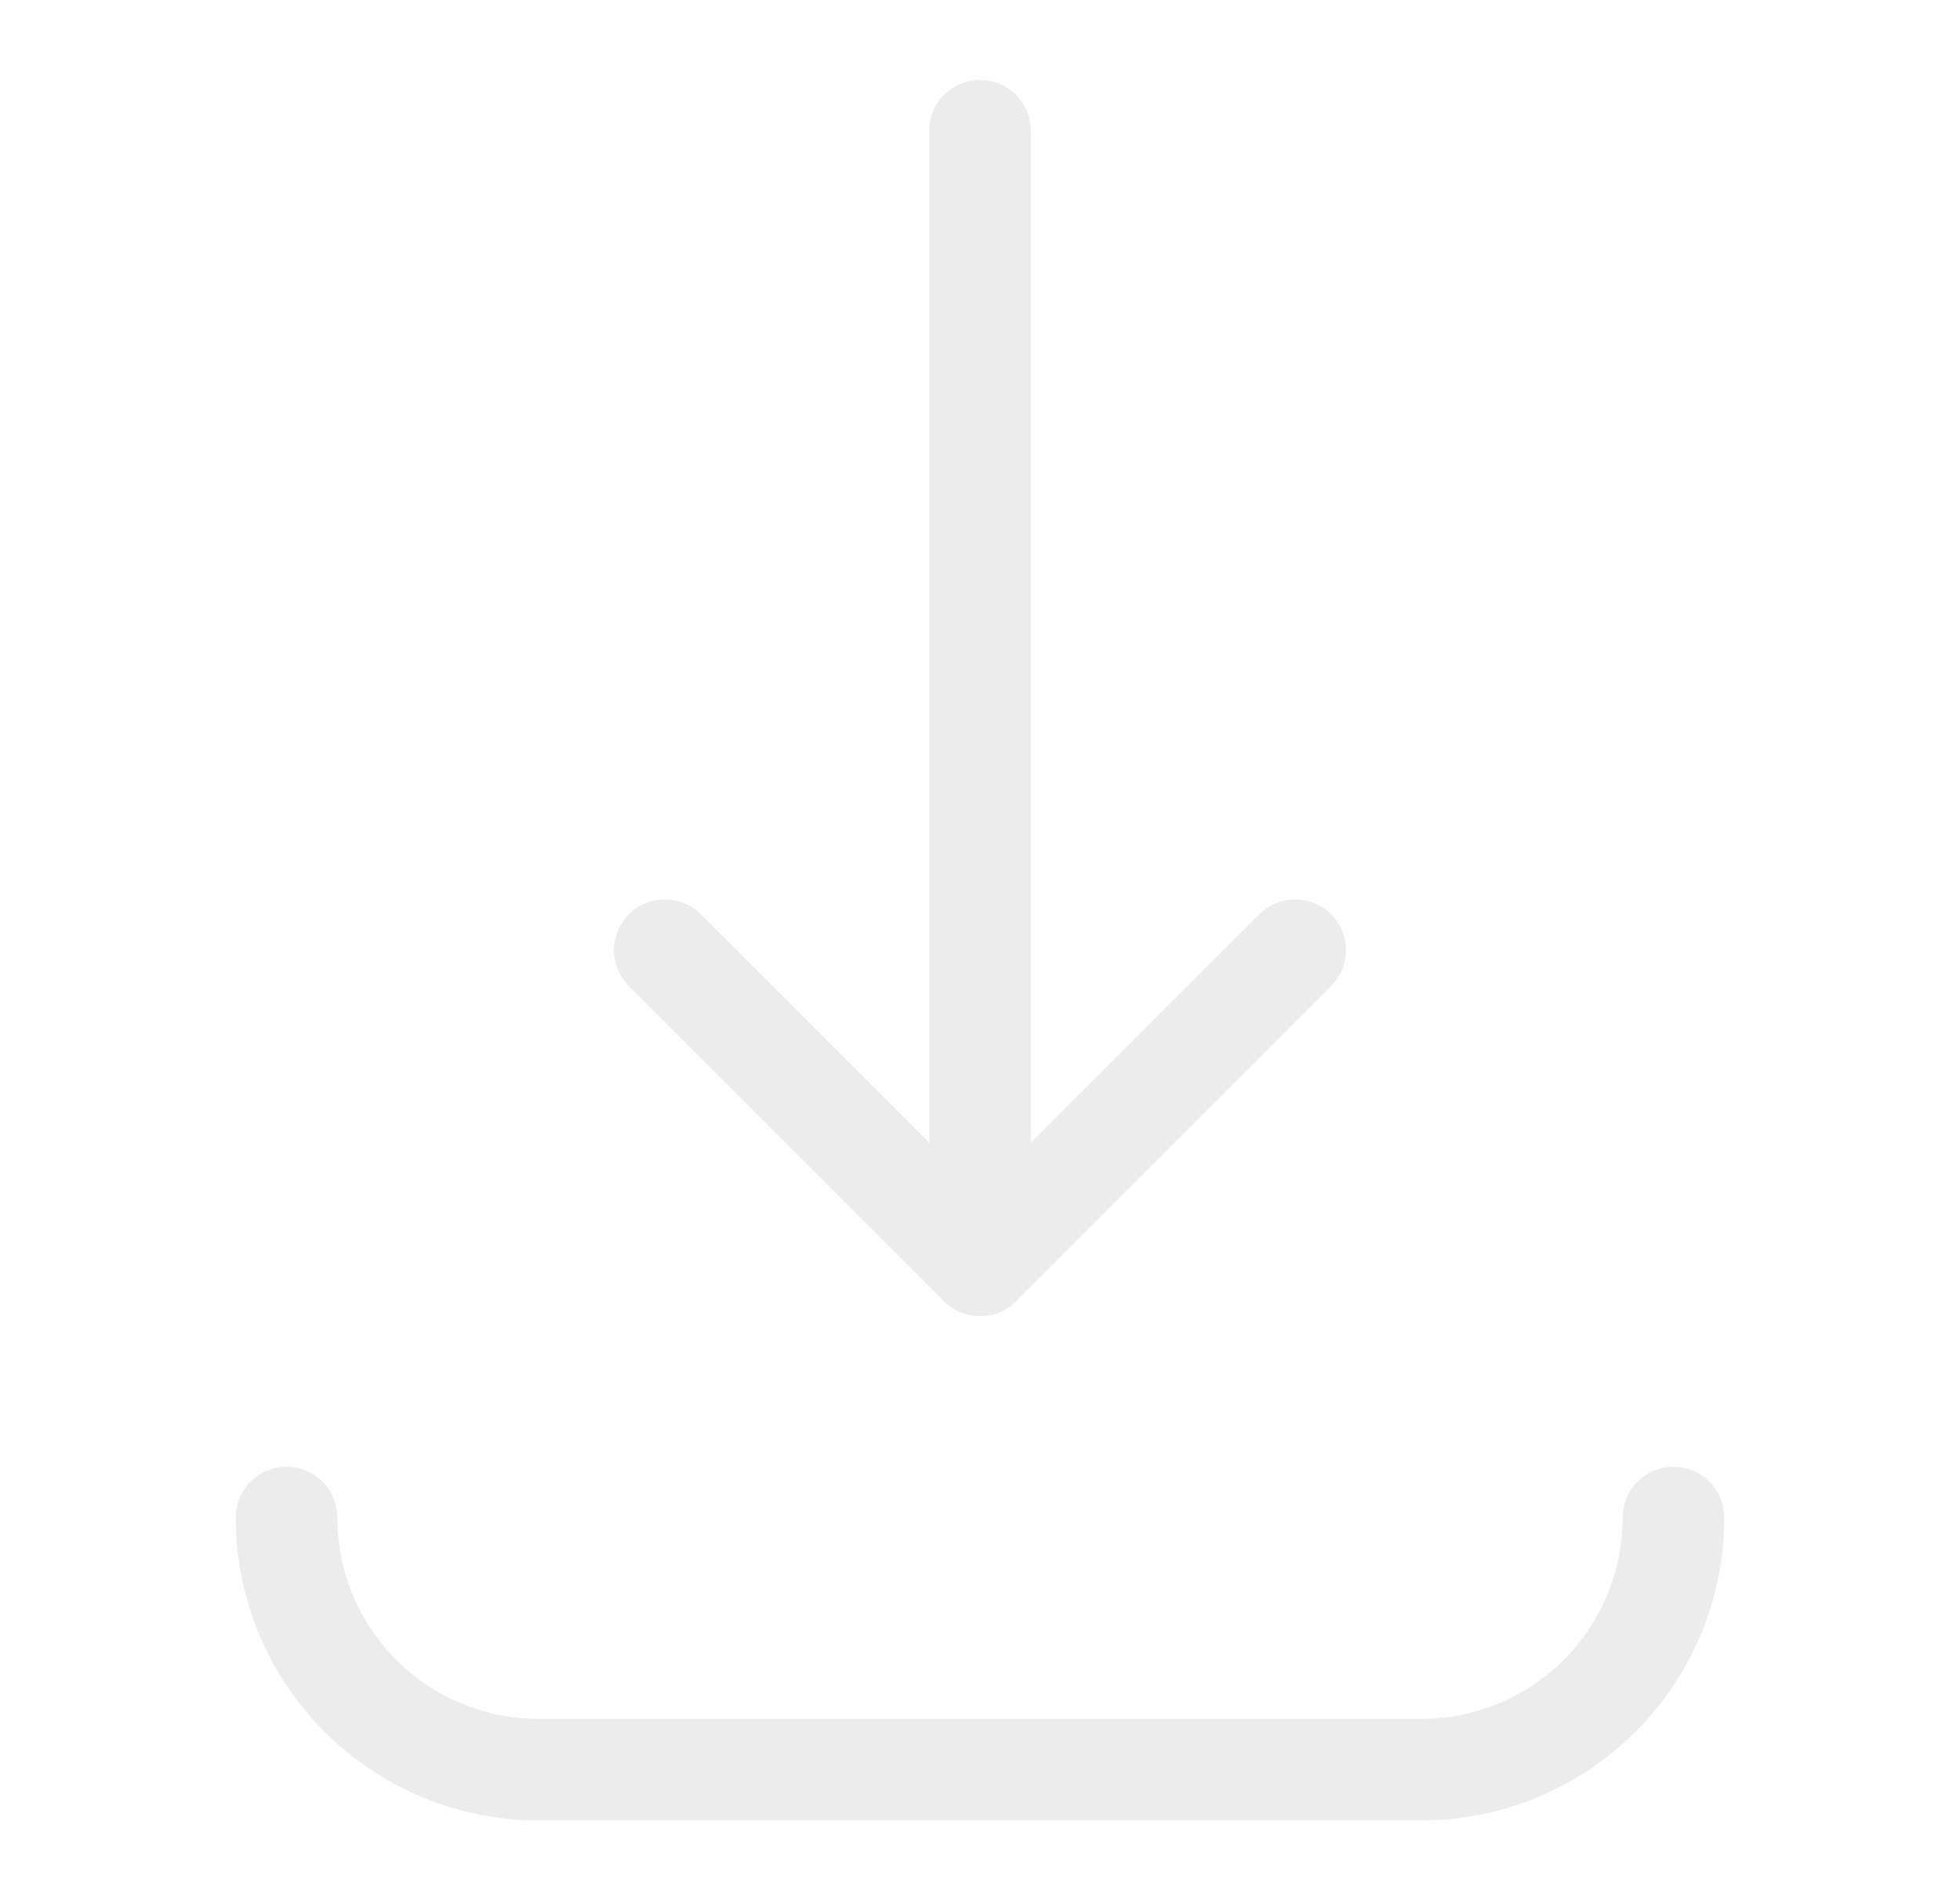
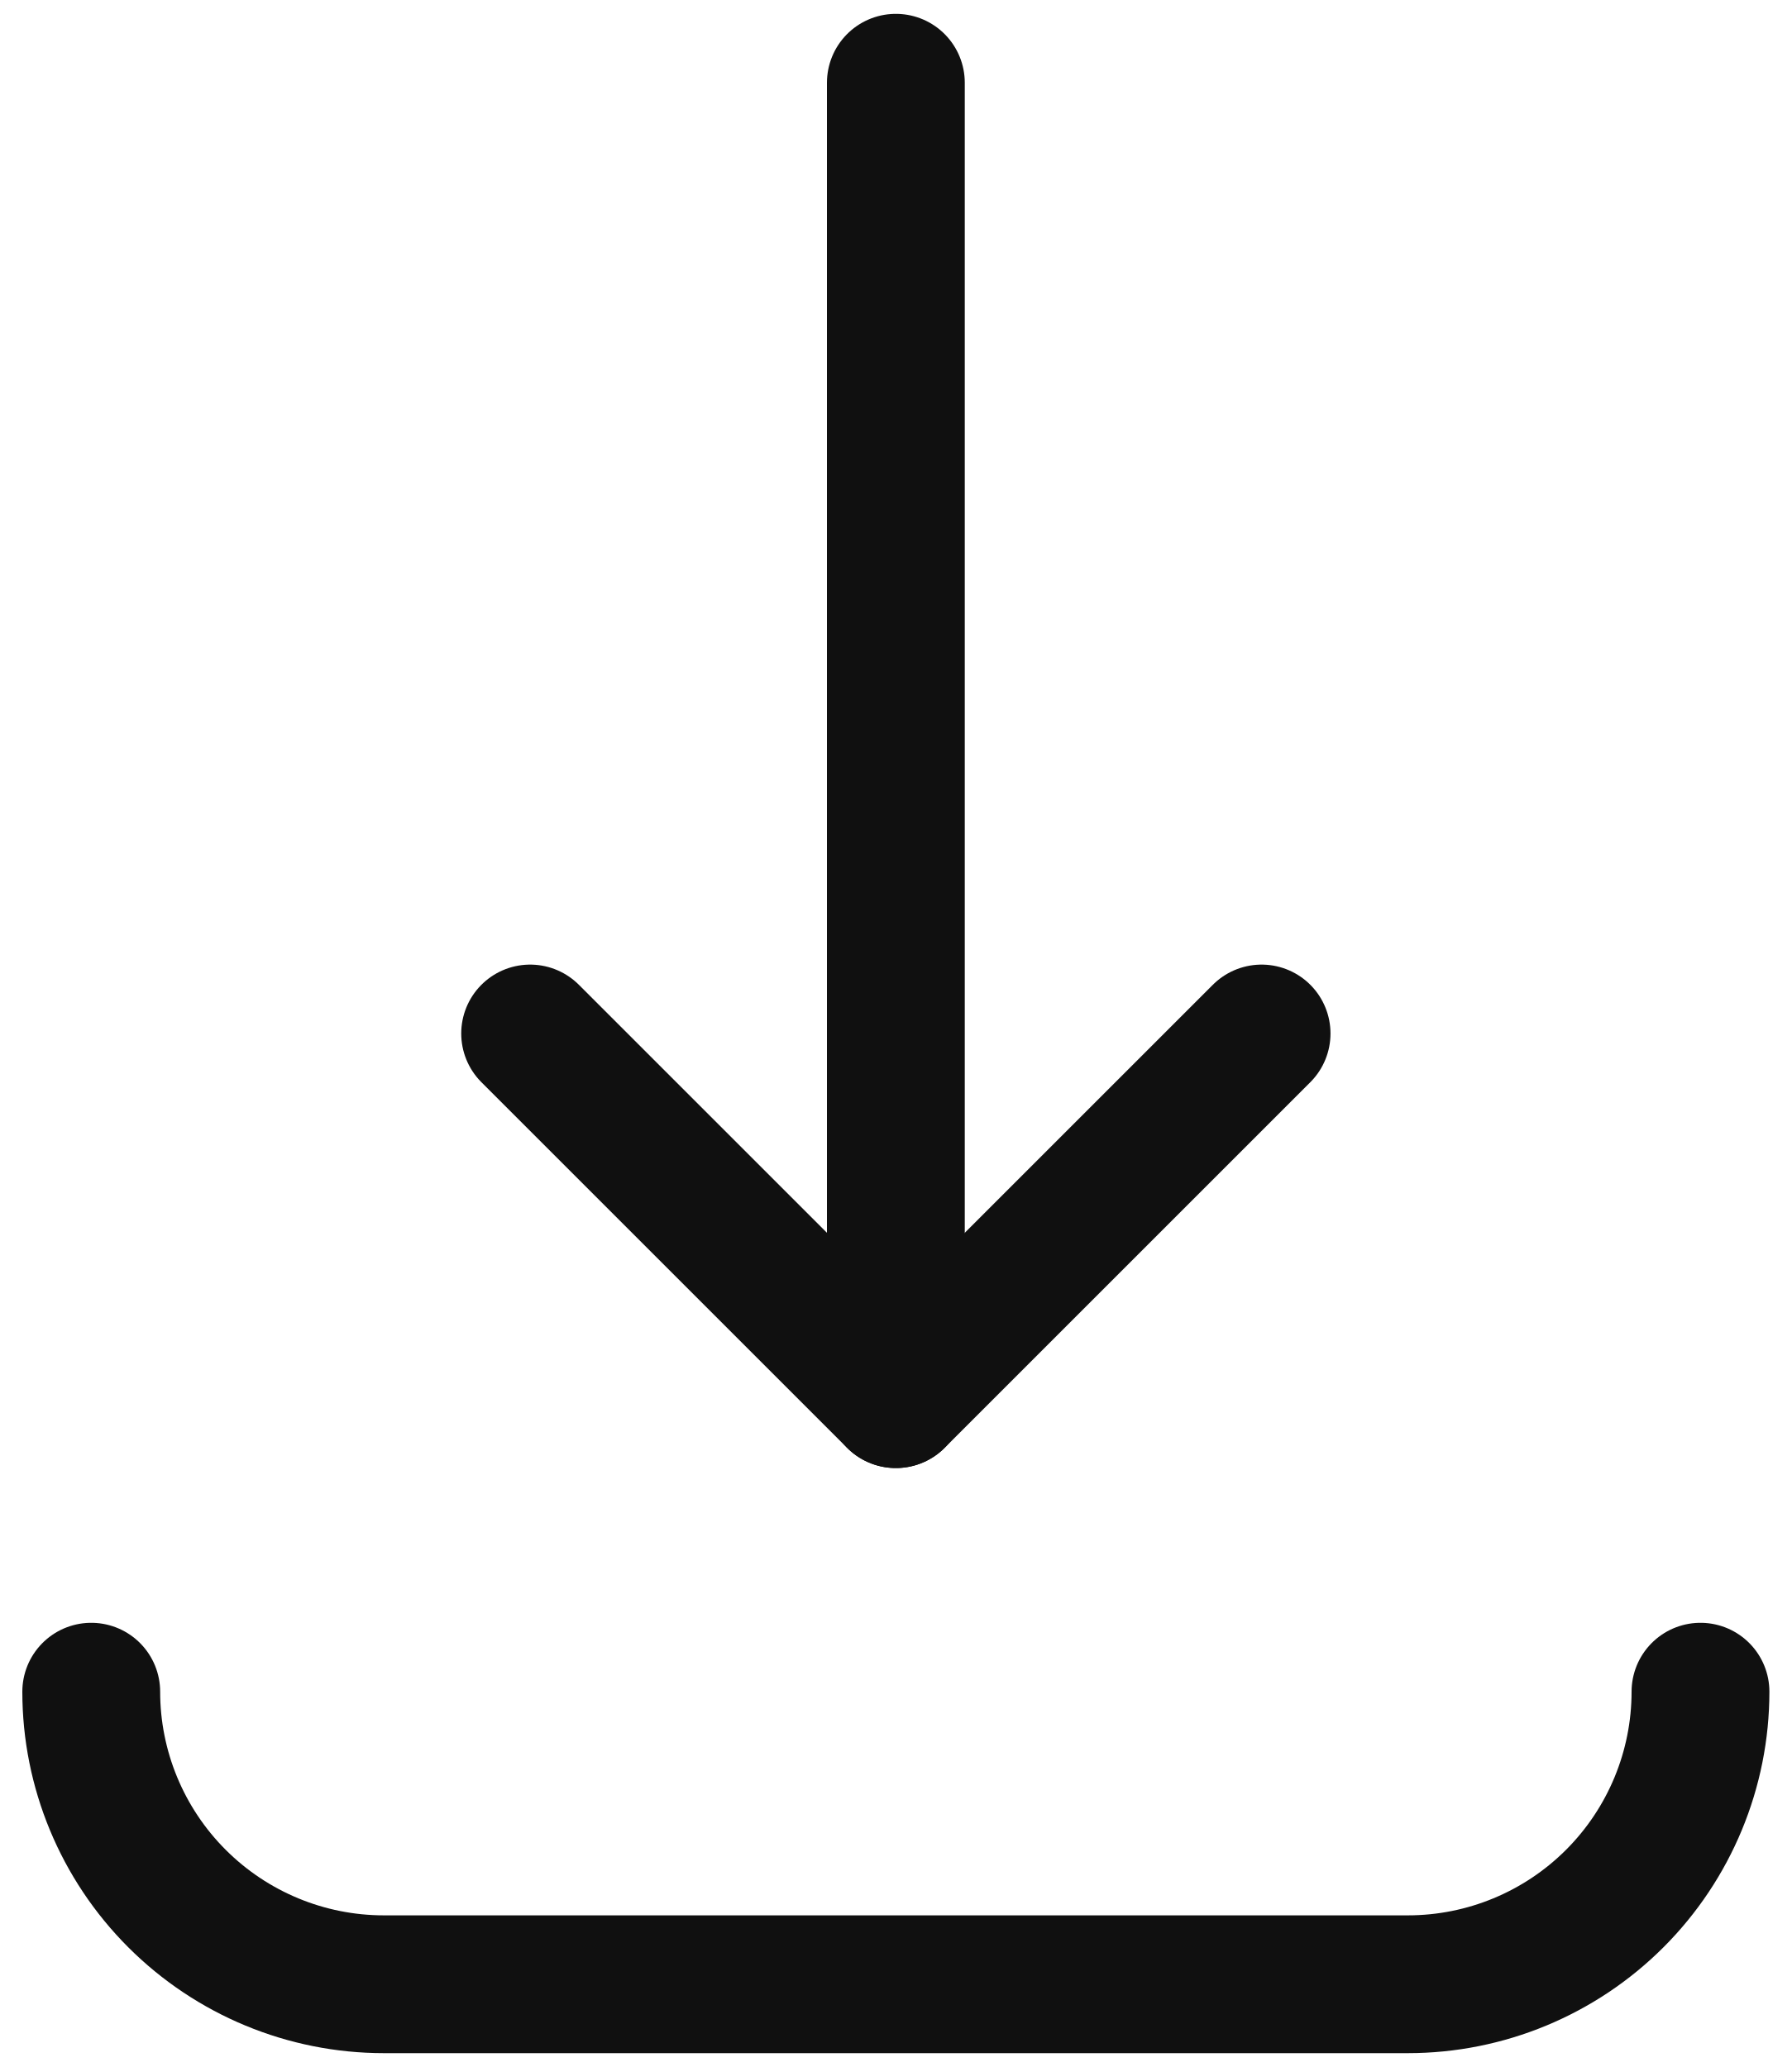
- <svg xmlns="http://www.w3.org/2000/svg" width="33" height="32" viewBox="0 0 33 32" fill="none">
-   <path d="M4.824 25.553C4.824 26.679 5.272 27.759 6.068 28.555C6.864 29.351 7.944 29.799 9.07 29.799H23.93C25.056 29.799 26.136 29.351 26.932 28.555C27.728 27.759 28.176 26.679 28.176 25.553" stroke="#ECECEC" stroke-width="1.71" stroke-linecap="round" stroke-linejoin="round" />
-   <path d="M11.193 16L16.5 21.307L21.807 16" stroke="#ECECEC" stroke-width="1.71" stroke-linecap="round" stroke-linejoin="round" />
-   <path d="M16.5 21.307V2.201" stroke="#ECECEC" stroke-width="1.71" stroke-linecap="round" stroke-linejoin="round" />
+ <svg xmlns="http://www.w3.org/2000/svg" width="26" height="30" viewBox="0 0 26 30" fill="none">
+   <path d="M1.324 24.553C1.324 25.679 1.772 26.759 2.568 27.555C3.364 28.351 4.444 28.799 5.57 28.799H20.43C21.556 28.799 22.636 28.351 23.432 27.555C24.228 26.759 24.676 25.679 24.676 24.553" stroke="#101010" stroke-width="2" stroke-linecap="round" stroke-linejoin="round" />
+   <path d="M7.693 15L13 20.307L18.307 15" stroke="#101010" stroke-width="2" stroke-linecap="round" stroke-linejoin="round" />
+   <path d="M13 20.307V1.201" stroke="#101010" stroke-width="2" stroke-linecap="round" stroke-linejoin="round" />
</svg>
